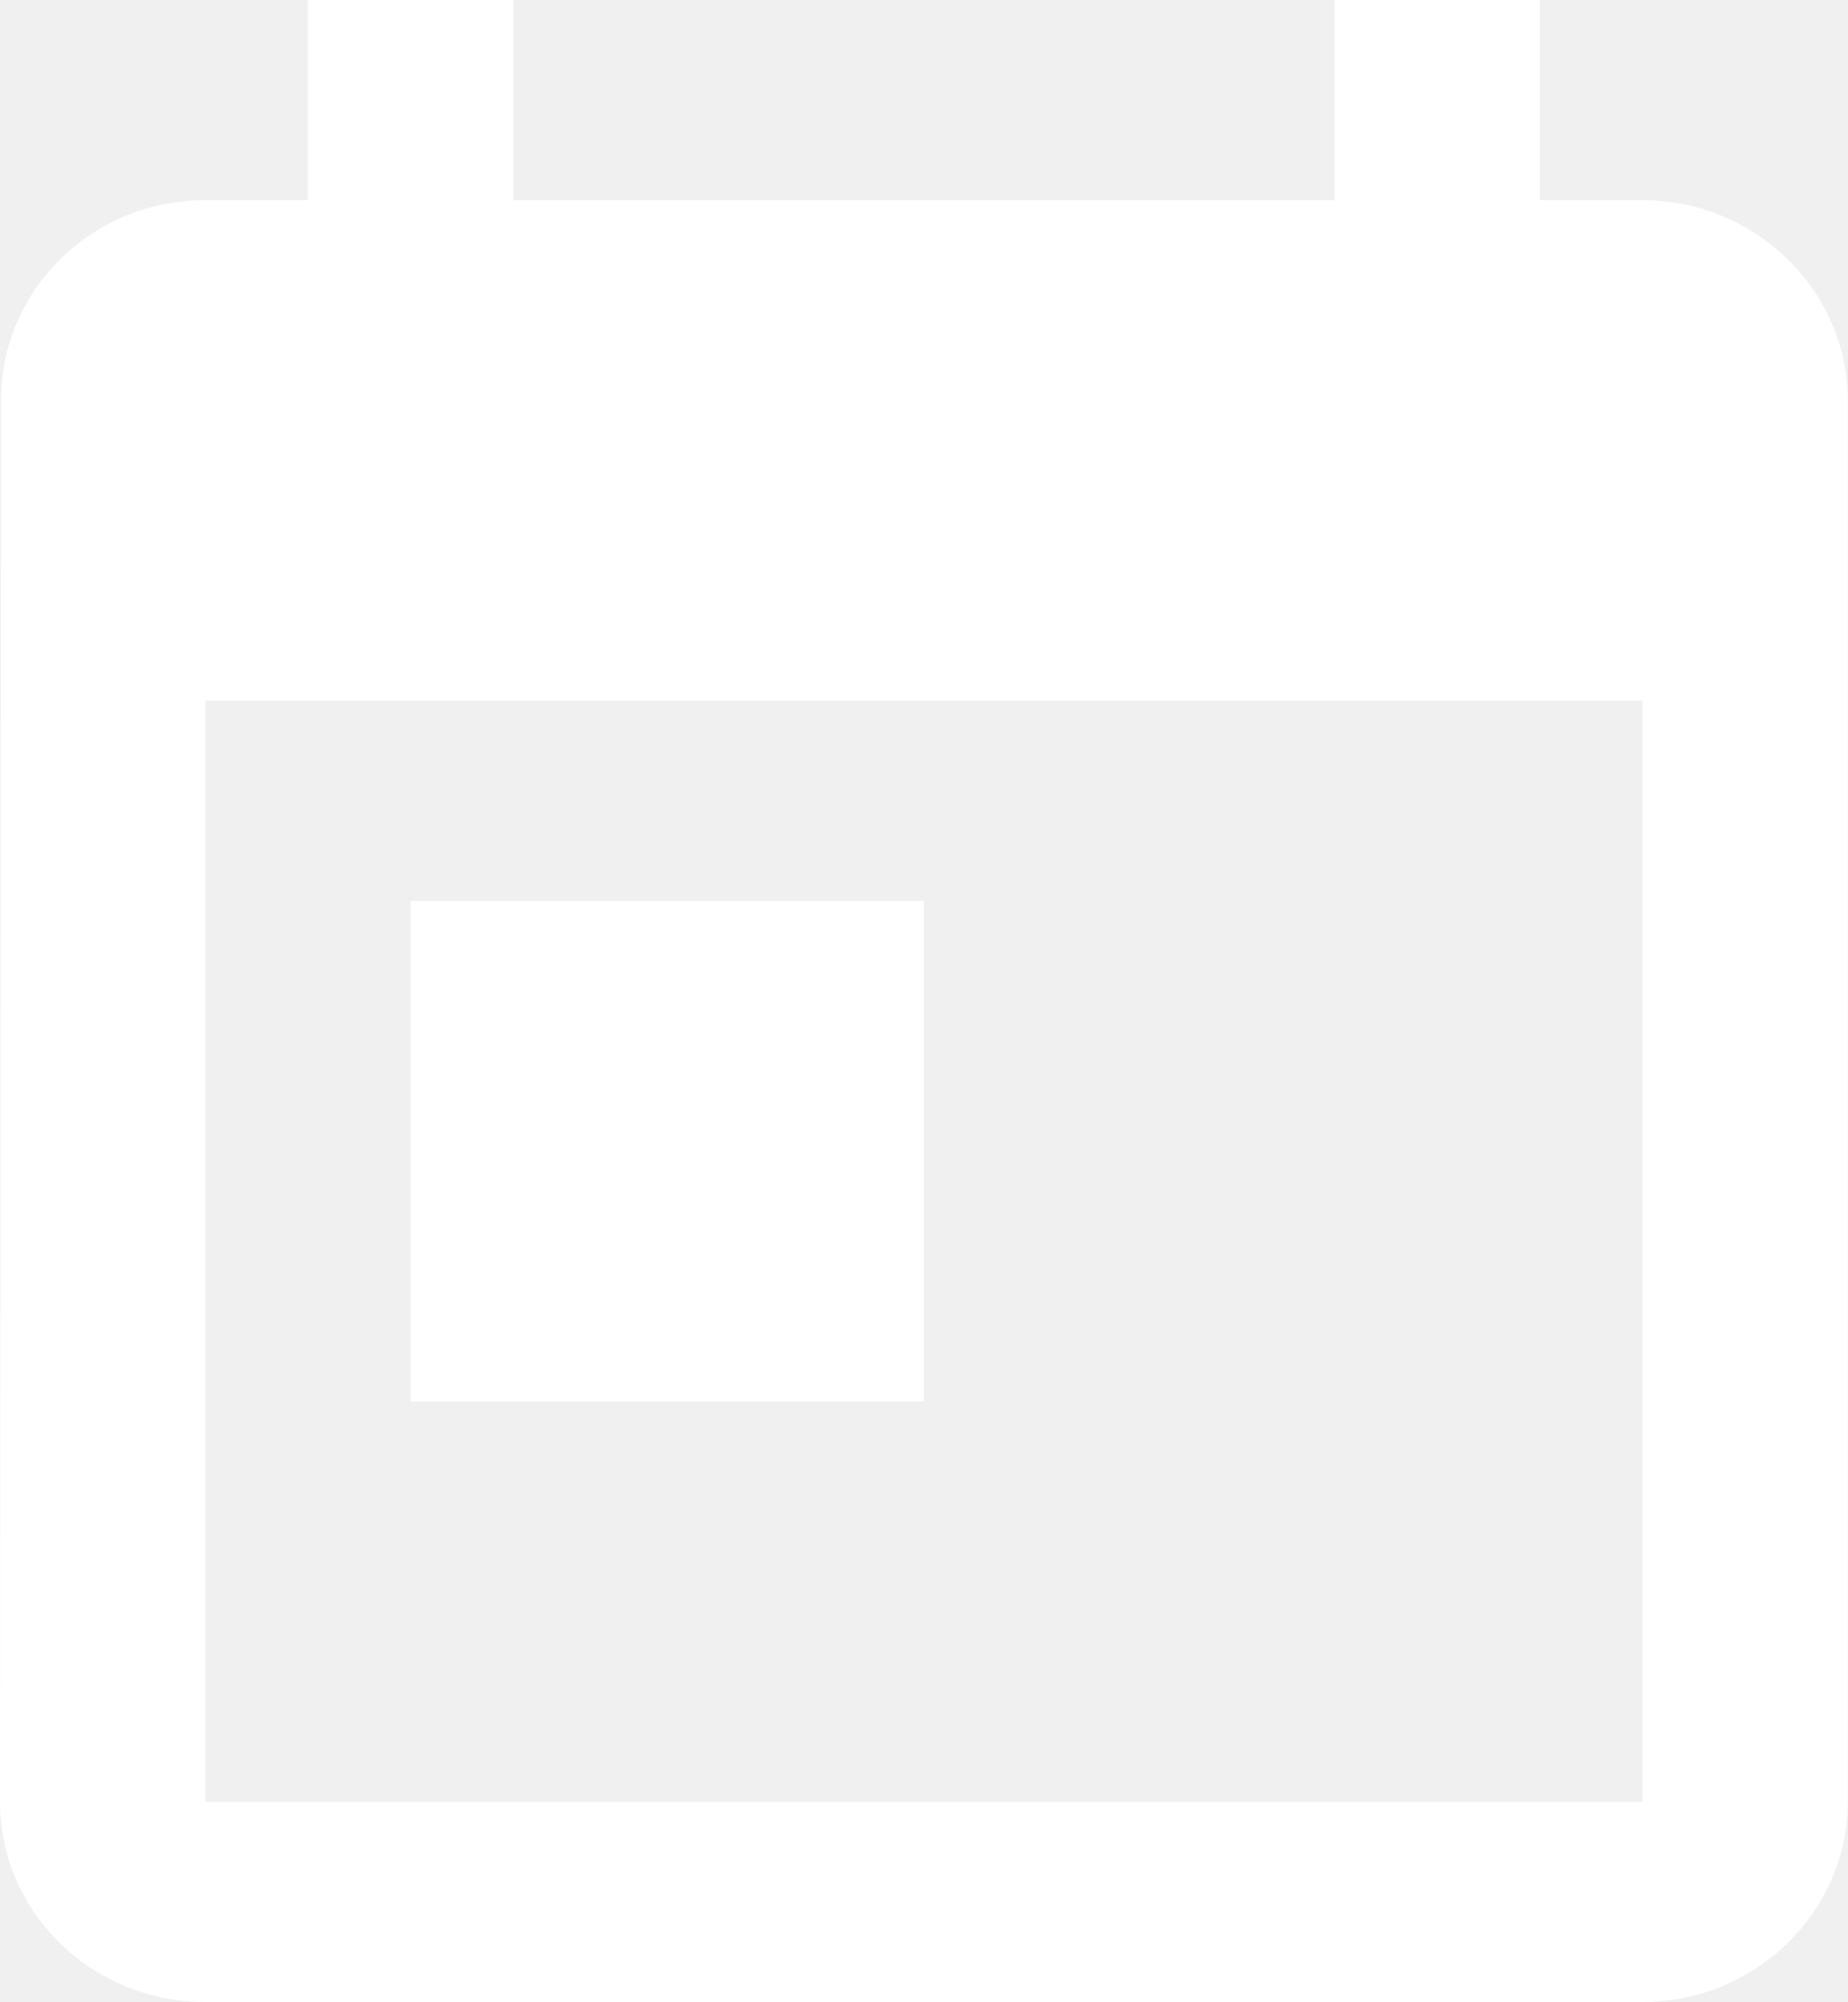
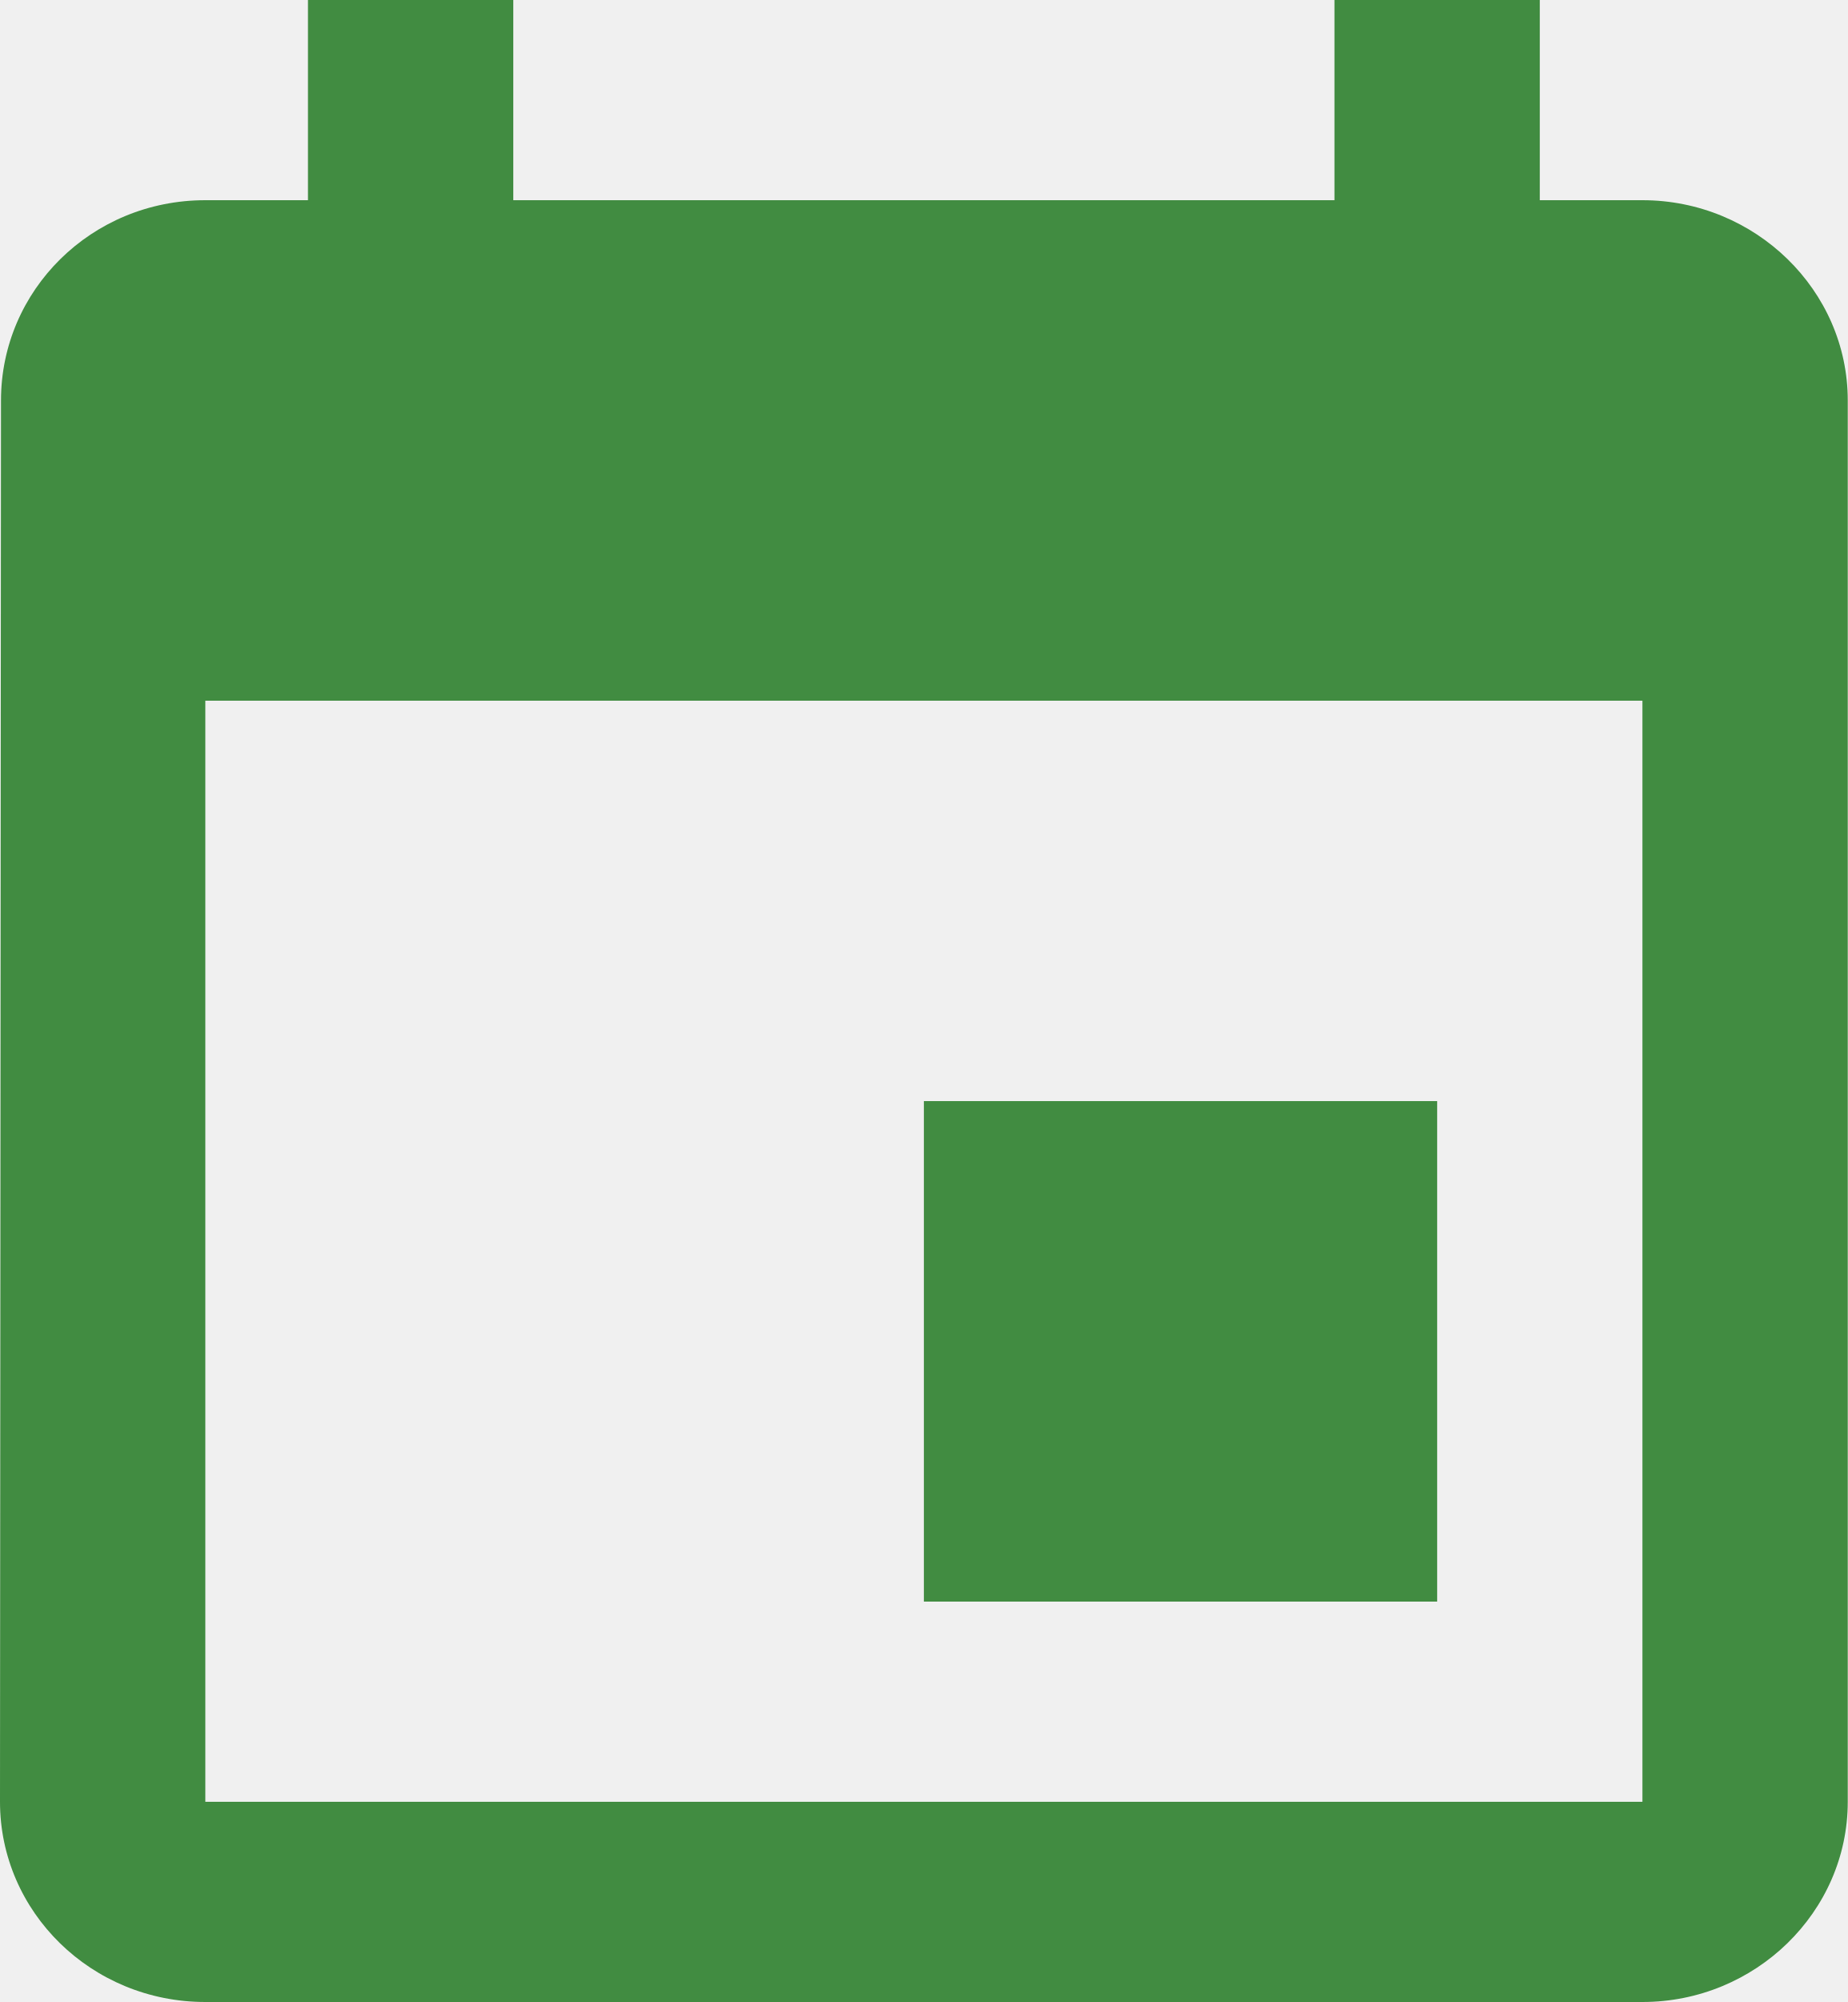
<svg xmlns="http://www.w3.org/2000/svg" width="24" height="26" viewBox="0 0 24 26" fill="none">
-   <path d="M21.333 2.6H20V0H17.333V2.6H6.667V0H4V2.6H2.667C1.187 2.6 0.013 3.77 0.013 5.2L0 23.4C0 24.83 1.187 26 2.667 26H21.333C22.8 26 24 24.83 24 23.4V5.2C24 3.77 22.8 2.6 21.333 2.6ZM21.333 23.4H2.667V9.1H21.333V23.4ZM5.333 11.7H12V18.2H5.333V11.7Z" fill="white" />
+   <path d="M18.667 14.3H12V20.8H18.667V14.3ZM17.333 0V2.6H6.667V0H4V2.6H2.667C1.187 2.6 0.013 3.77 0.013 5.2L0 23.4C0 24.83 1.187 26 2.667 26H21.333C22.8 26 24 24.83 24 23.4V5.2C24 3.77 22.8 2.6 21.333 2.6H20V0H17.333ZM21.333 23.4H2.667V9.1H21.333V23.4Z" fill="#418C41" />
</svg>
